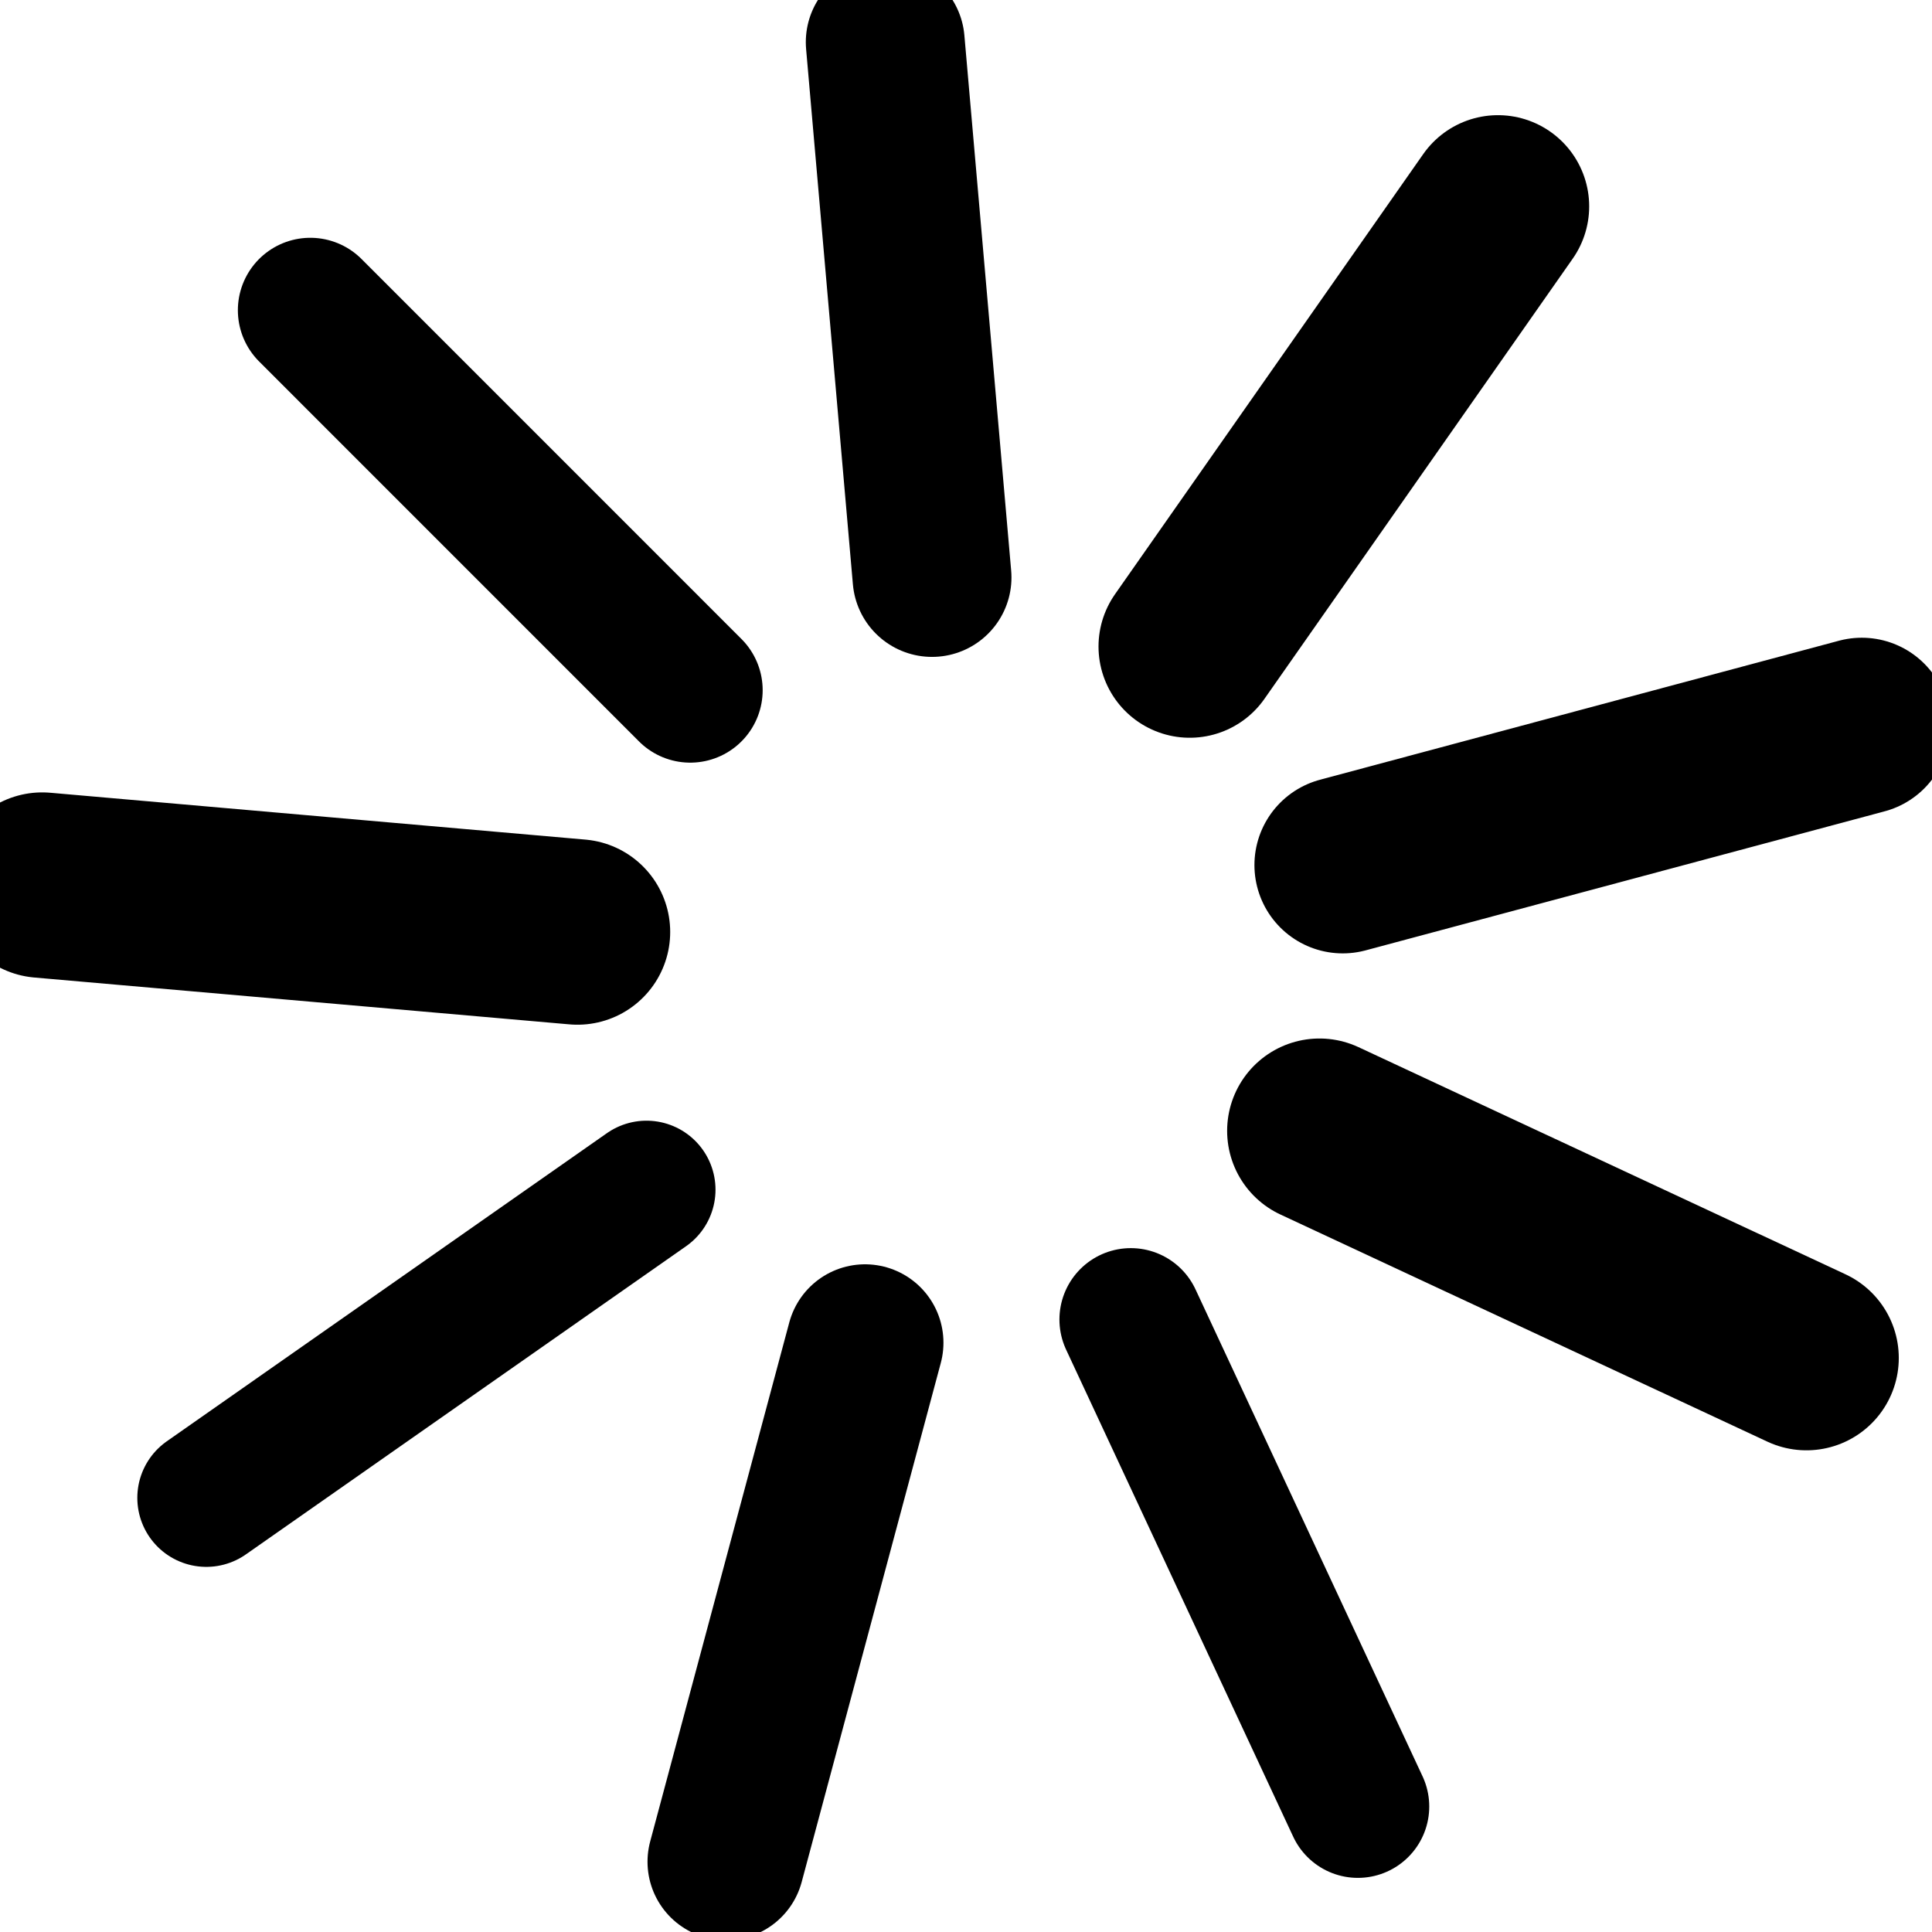
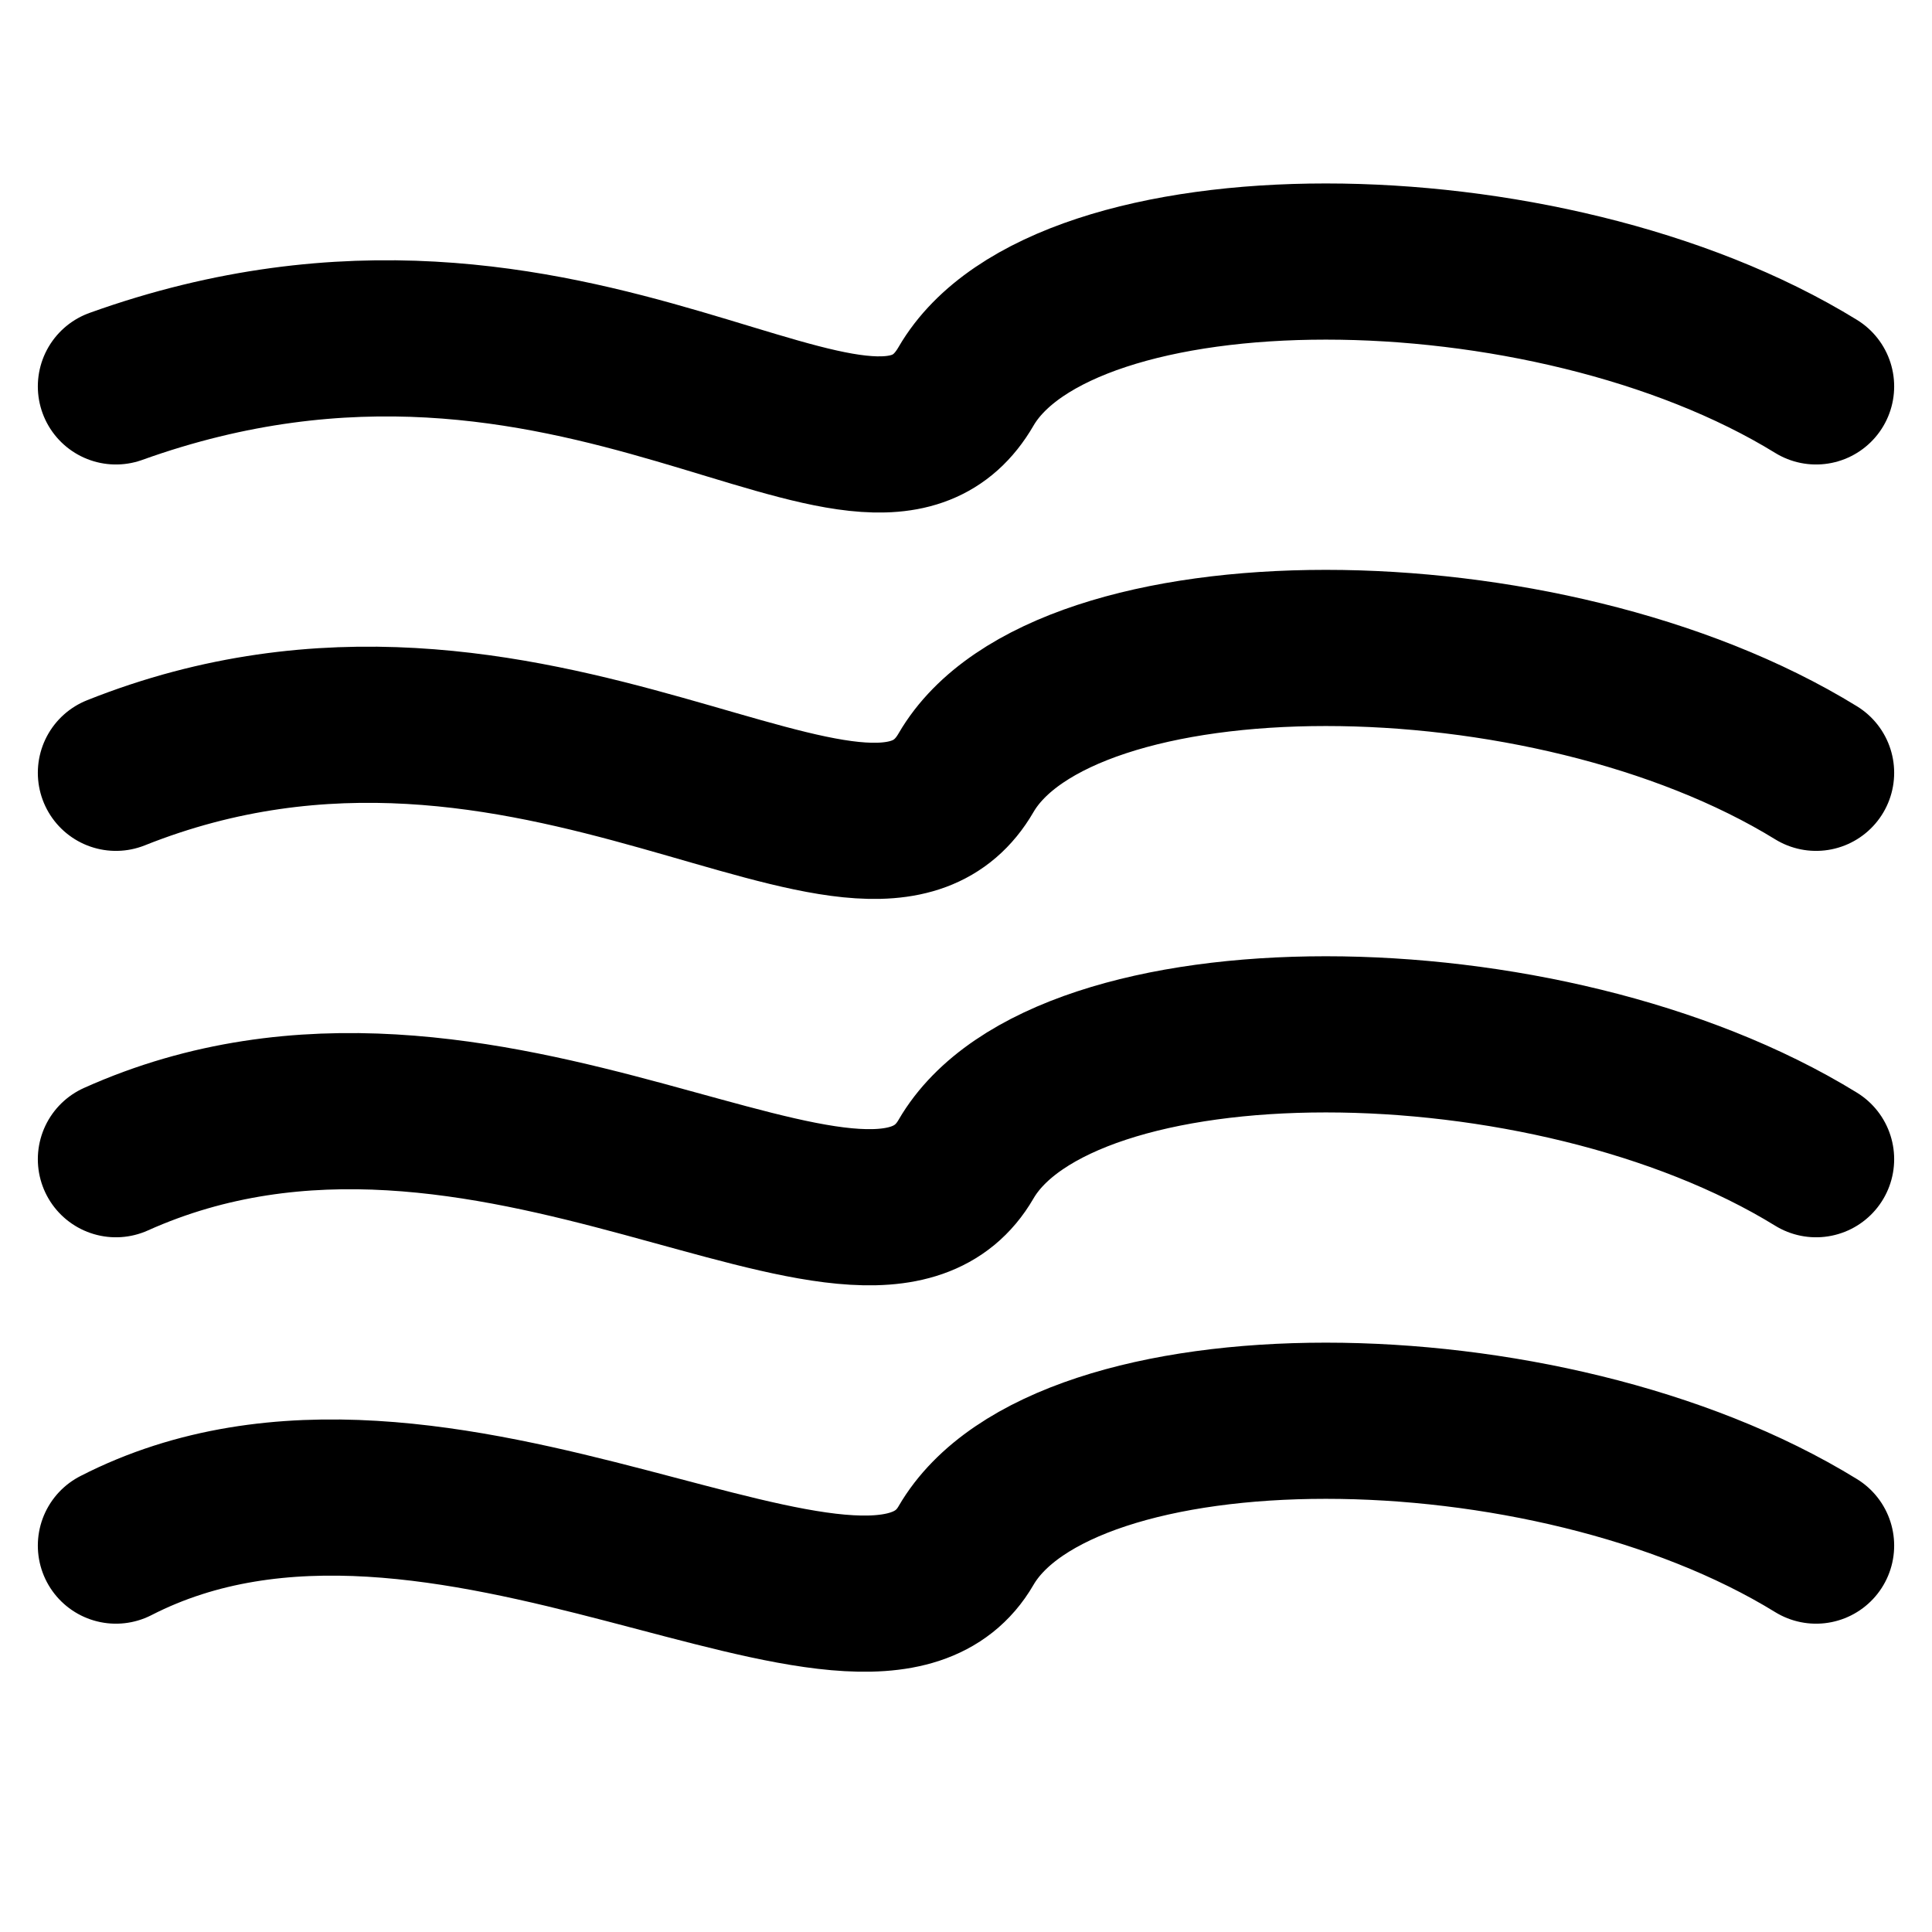
<svg xmlns="http://www.w3.org/2000/svg" viewBox="0 0 96 96" fill="#000">
-   <line x1="56.189" y1="65.565" x2="67.472" y2="89.764" stroke="#000" stroke-width="7.093" stroke-linecap="round" />
-   <line x1="42.983" y1="66.719" x2="36.071" y2="92.509" stroke="#000" stroke-width="7.793" stroke-linecap="round" />
-   <line x1="32.124" y1="59.115" x2="10.252" y2="74.428" stroke="#000" stroke-width="6.858" stroke-linecap="round" />
-   <line x1="28.694" y1="46.31" x2="2.096" y2="43.981" stroke="#000" stroke-width="9.215" stroke-linecap="round" />
-   <line x1="34.297" y1="34.296" x2="15.419" y2="15.415" stroke="#000" stroke-width="7.199" stroke-linecap="round" />
-   <line x1="46.312" y1="28.694" x2="43.987" y2="2.095" stroke="#000" stroke-width="7.894" stroke-linecap="round" />
-   <line x1="59.117" y1="32.126" x2="74.433" y2="10.255" stroke="#000" stroke-width="9.065" stroke-linecap="round" />
-   <line x1="66.72" y1="42.985" x2="92.511" y2="36.076" stroke="#000" stroke-width="8.776" stroke-linecap="round" />
-   <line x1="65.564" y1="56.191" x2="89.761" y2="67.477" stroke="#000" stroke-width="9.177" stroke-linecap="round" />
+   <path d="M 5.76 19.2 C 28.8 10.928, 43.2 27.472, 48 19.2 S 76.8 10.928, 90.24 19.2" fill="none" stroke="#000" stroke-width="7.76" stroke-linecap="round" />
+   <path d="M 5.76 38.4 C 26.496 30.128, 43.2 46.672, 48 38.4 S 76.8 30.128, 90.24 38.4" fill="none" stroke="#000" stroke-width="7.76" stroke-linecap="round" />
+   <path d="M 5.76 57.6 C 24.192 49.328, 43.2 65.872, 48 57.6 S 76.8 49.328, 90.24 57.6" fill="none" stroke="#000" stroke-width="7.76" stroke-linecap="round" />
+   <path d="M 5.76 76.8 C 21.888 68.528, 43.2 85.072, 48 76.8 S 76.8 68.528, 90.24 76.8" fill="none" stroke="#000" stroke-width="7.76" stroke-linecap="round" />
</svg>
